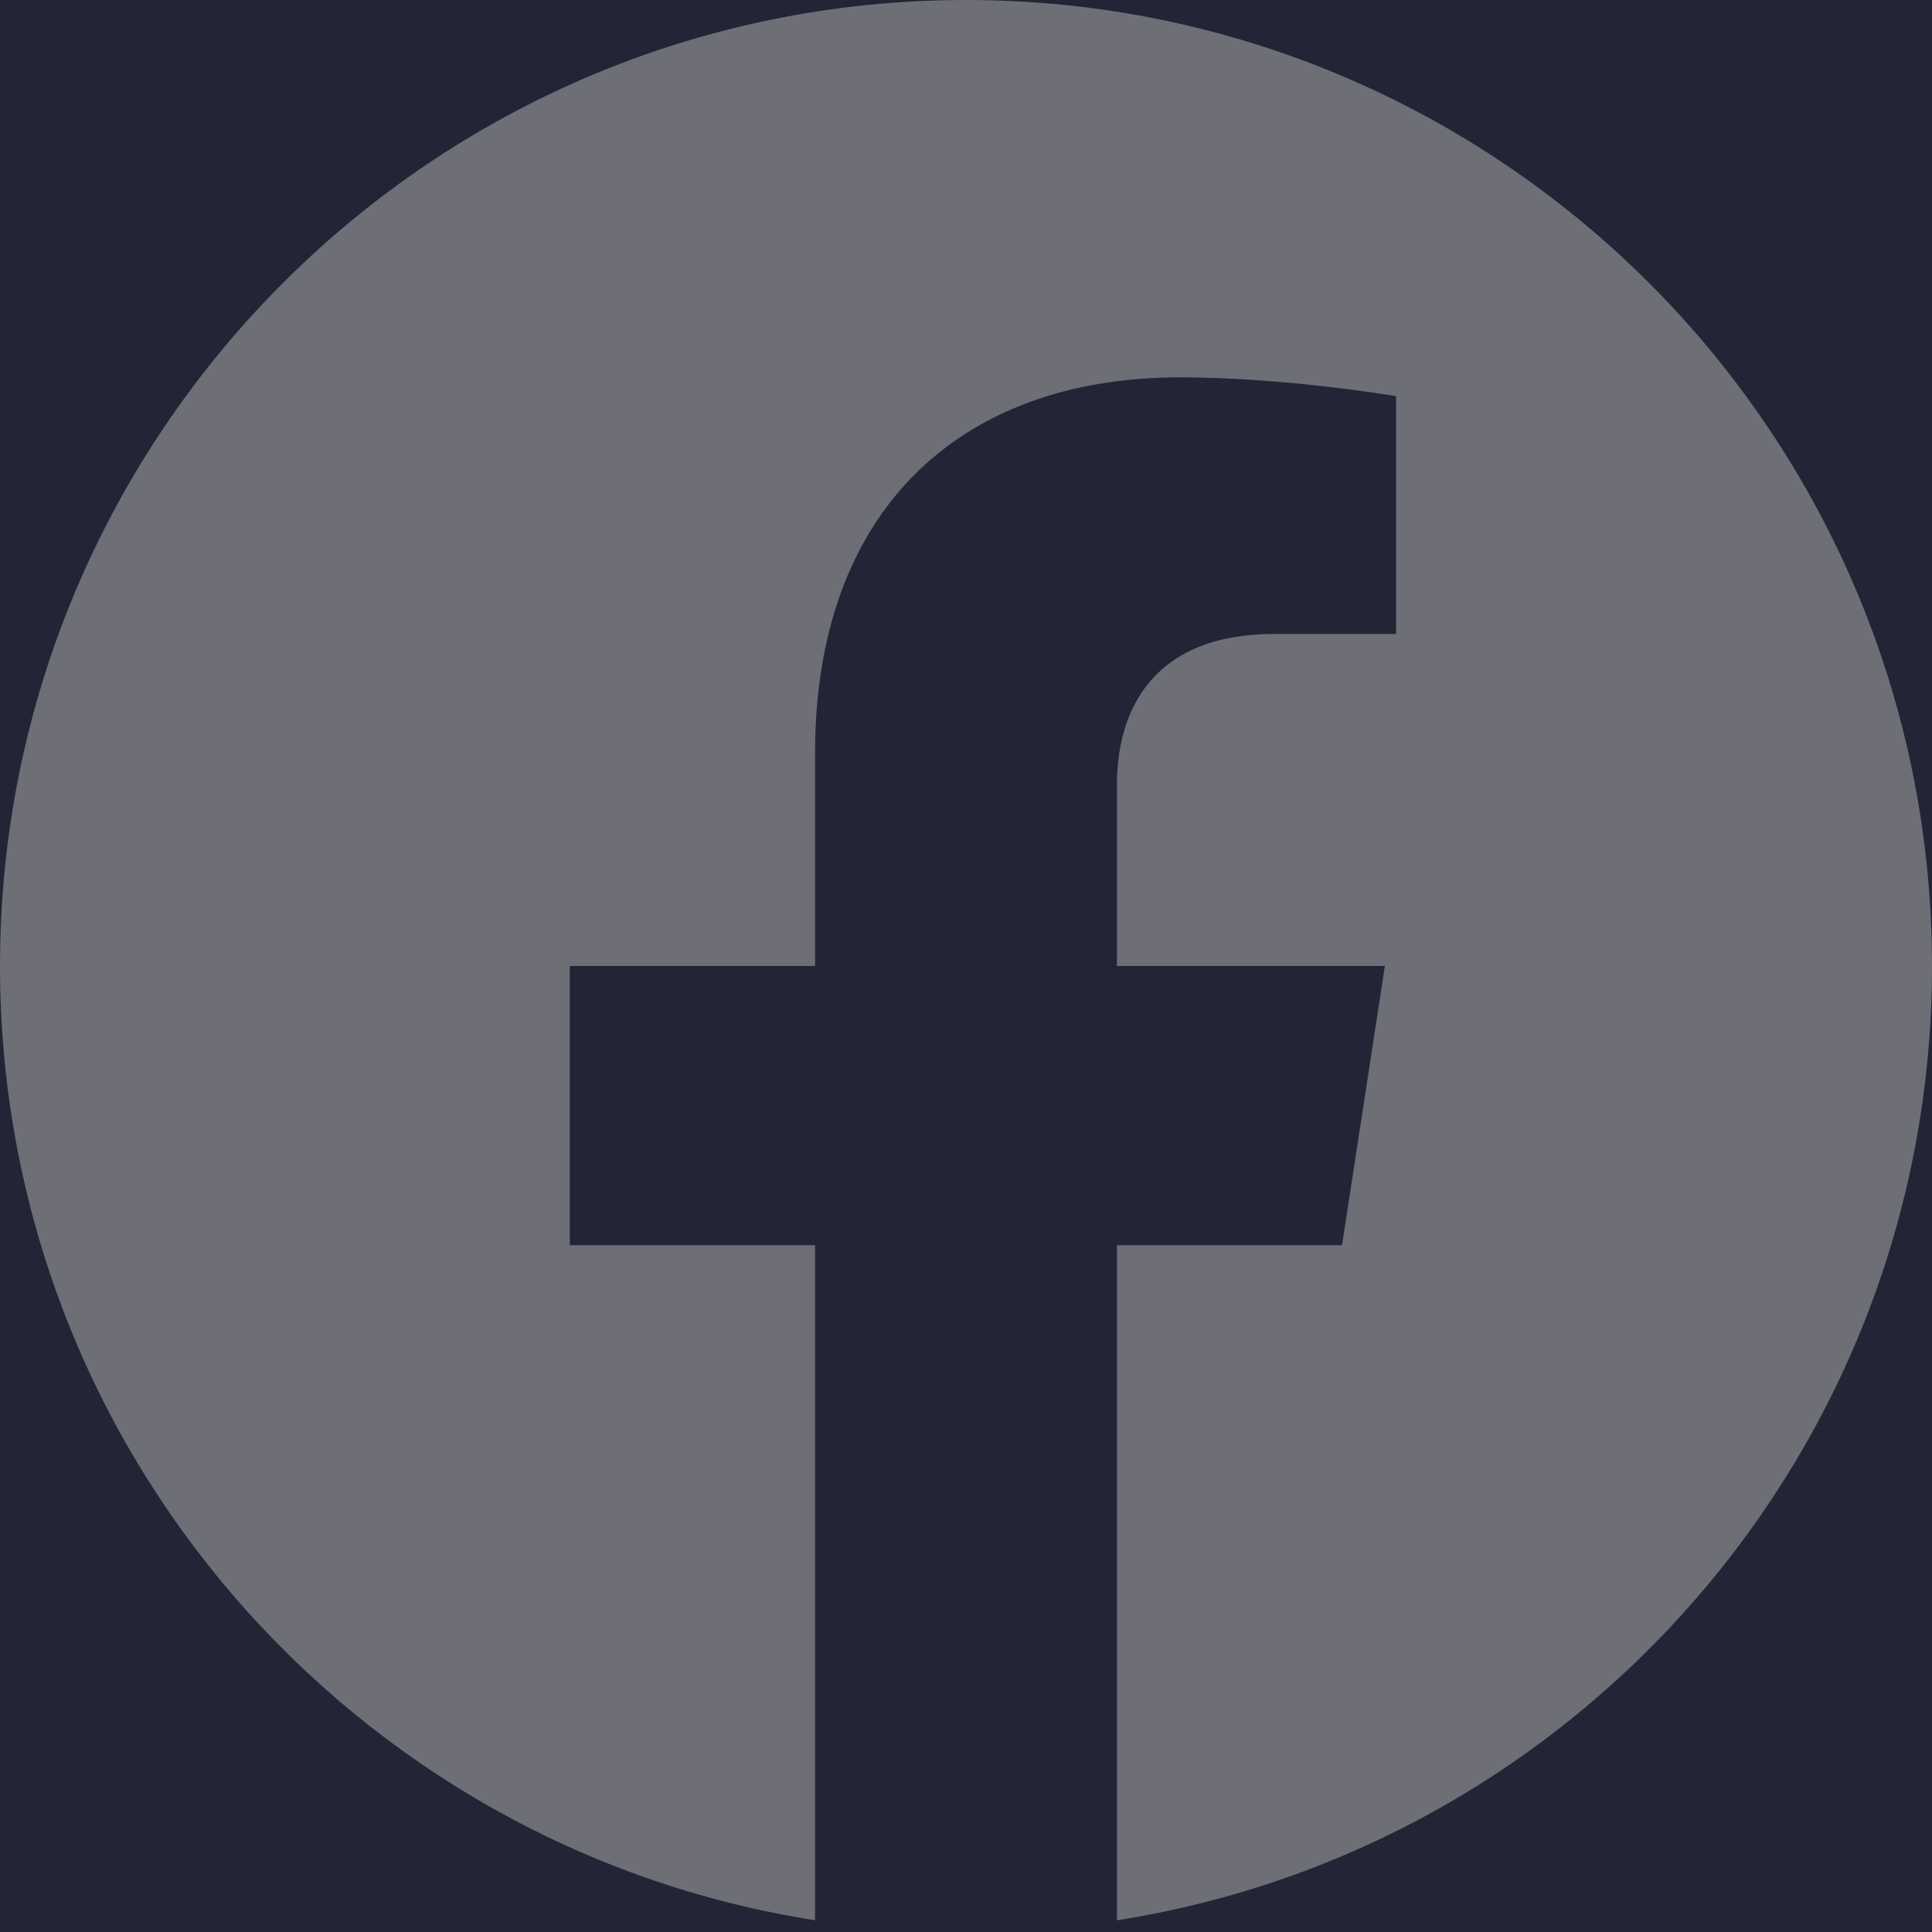
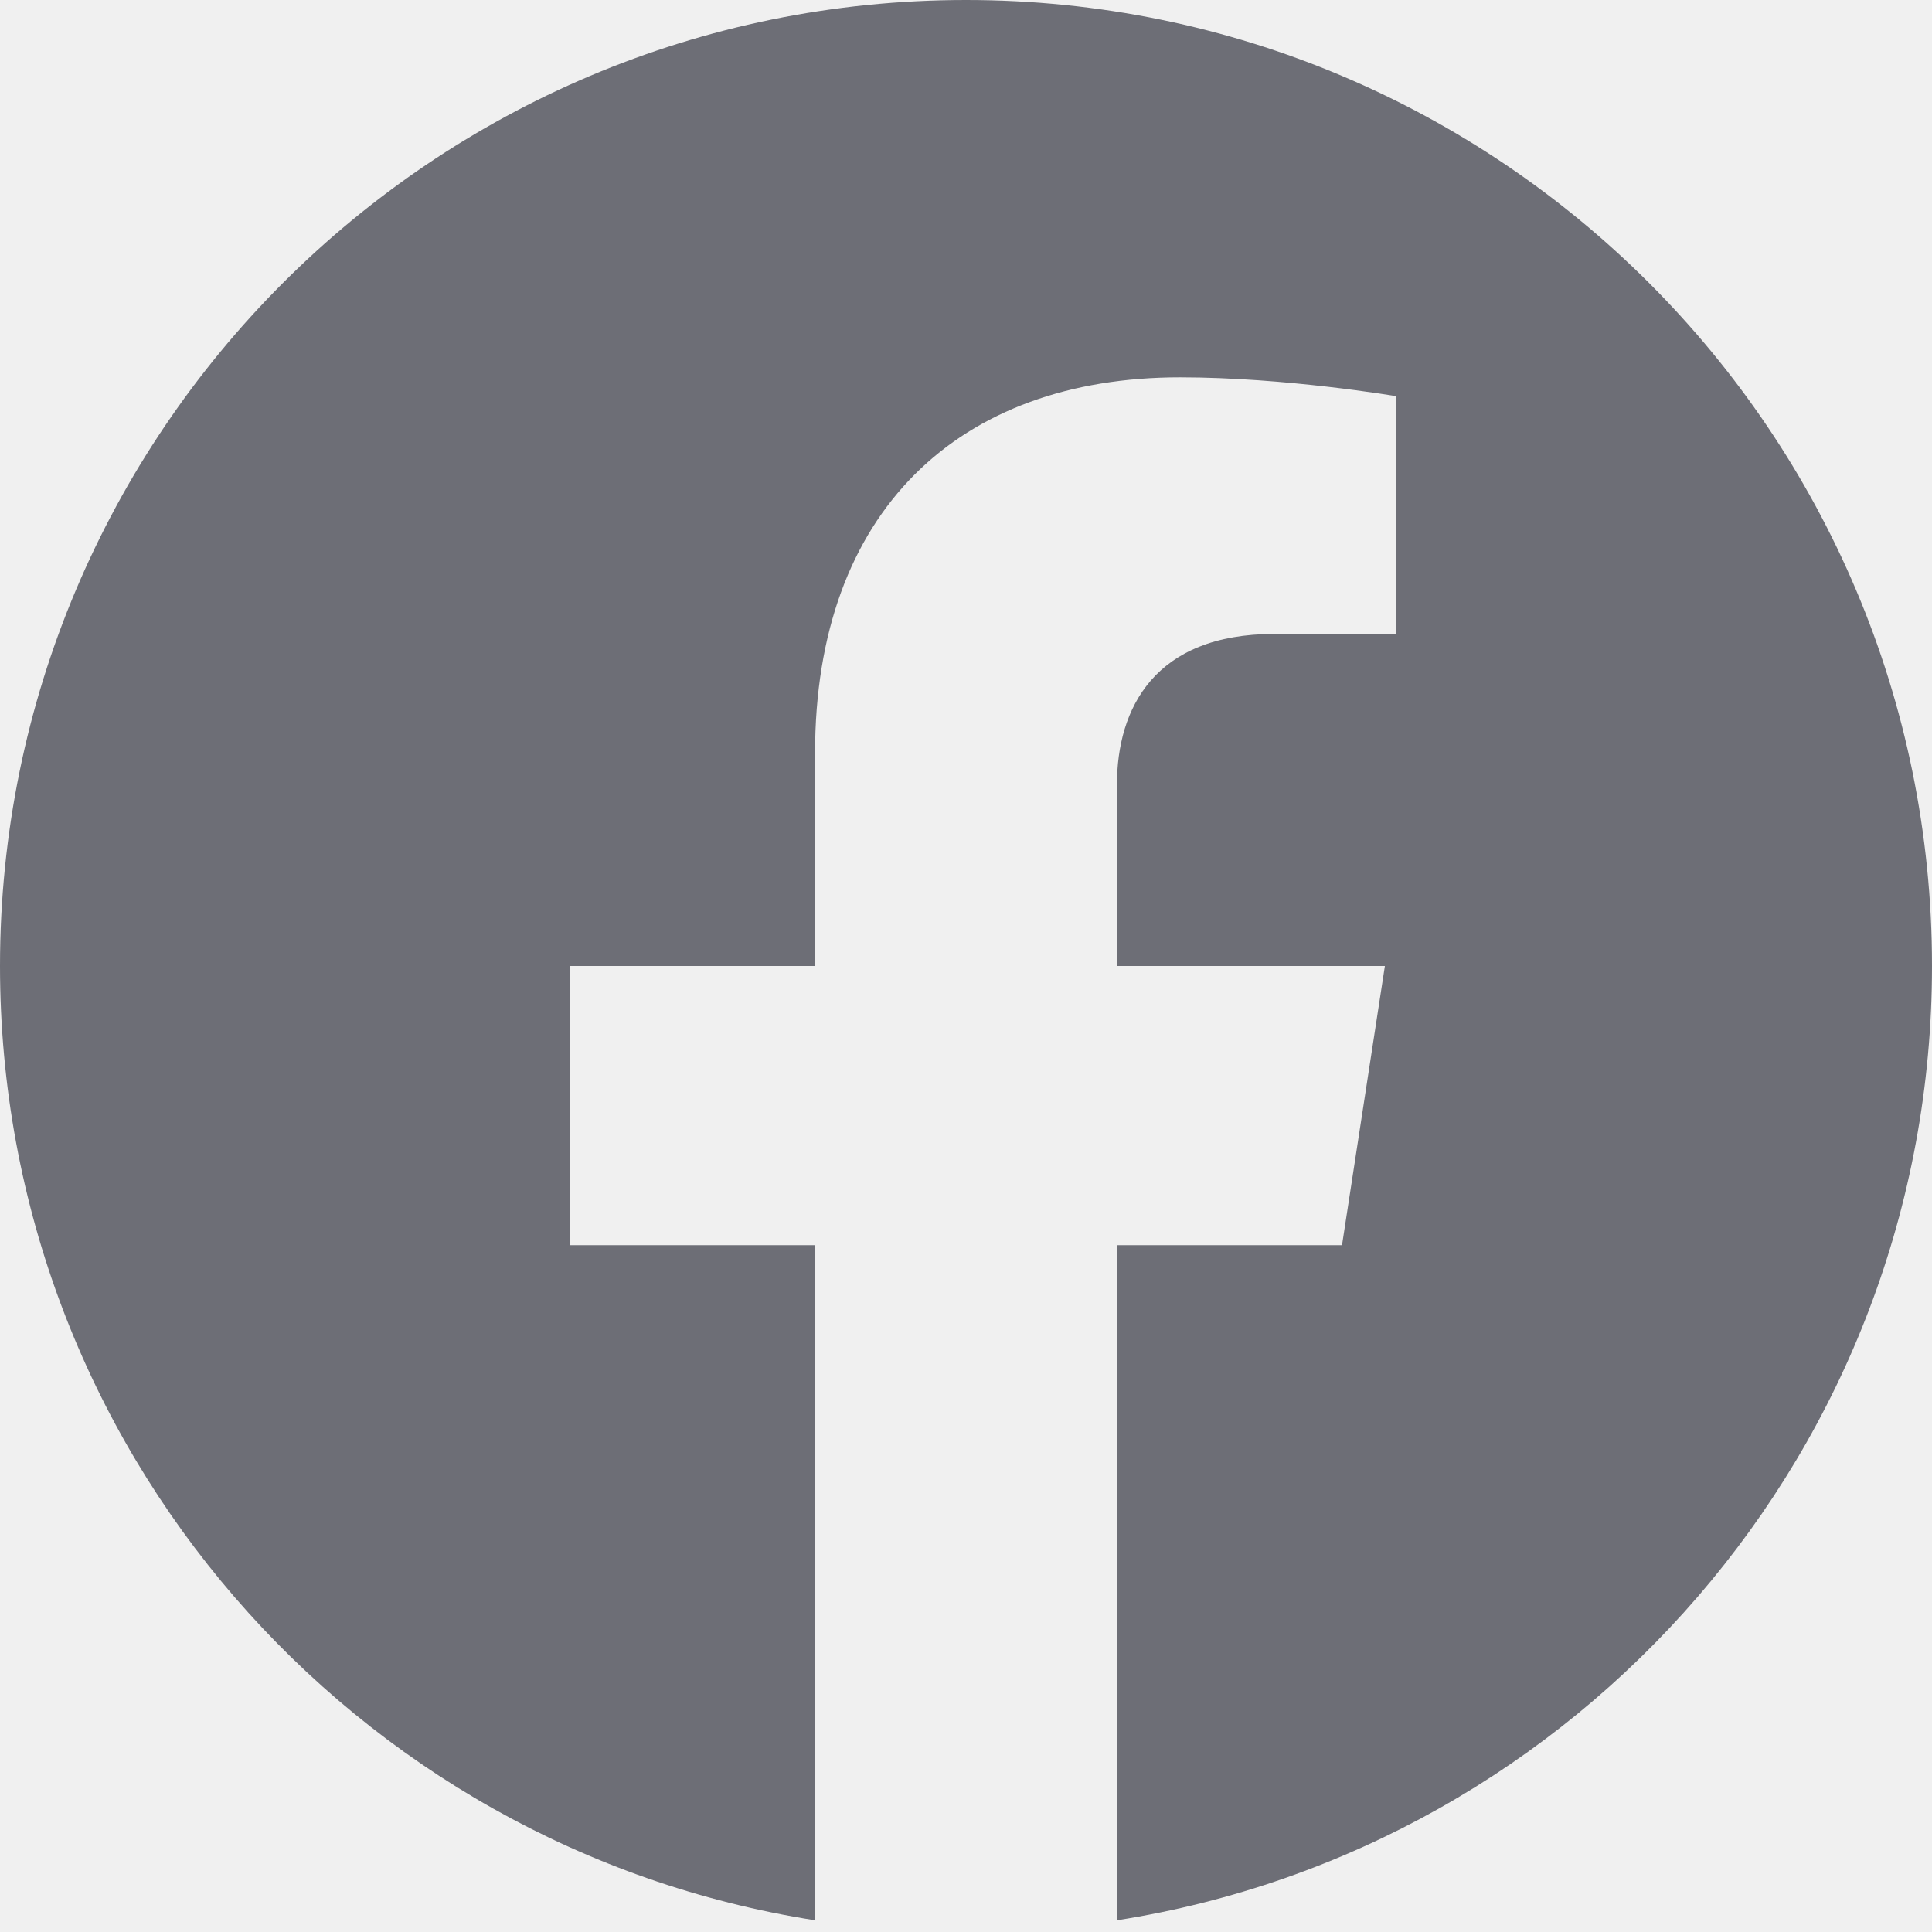
<svg xmlns="http://www.w3.org/2000/svg" width="16" height="16" viewBox="0 0 16 16" fill="none">
-   <rect width="16" height="16" fill="#F5F5F5" />
-   <g id="Home" clip-path="url(#clip0_0_1)">
-     <rect width="1440" height="5996" transform="translate(-1216 -5896)" fill="white" />
-     <g id="Footer">
-       <rect width="1440" height="560" transform="translate(-1216 -460)" fill="#232536" />
-       <g id="Content">
-         <g id="Social wrapper">
-           <g id="Facebook / Negative" clip-path="url(#clip1_0_1)">
-             <path id="Vector" d="M16 8C16 3.582 12.418 0 8 0C3.582 0 0 3.582 0 8C0 11.993 2.925 15.303 6.75 15.903V10.312H4.719V8H6.75V6.237C6.75 4.232 7.944 3.125 9.772 3.125C10.647 3.125 11.562 3.281 11.562 3.281V5.25H10.554C9.56 5.25 9.25 5.867 9.25 6.5V8H11.469L11.114 10.312H9.25V15.903C13.075 15.303 16 11.993 16 8Z" fill="#6D6E76" />
-           </g>
-         </g>
-       </g>
-     </g>
+   <g clip-path="url(#clip0_2_733)">
+     <path d="M16 8C16 3.582 12.418 0 8 0C3.582 0 0 3.582 0 8C0 11.993 2.925 15.303 6.75 15.903V10.312H4.719V8H6.75V6.237C6.75 4.232 7.944 3.125 9.772 3.125C10.647 3.125 11.562 3.281 11.562 3.281V5.25H10.554C9.56 5.25 9.25 5.867 9.25 6.5V8H11.469L11.114 10.312H9.25V15.903C13.075 15.303 16 11.993 16 8Z" fill="#6D6E76" />
  </g>
  <defs>
-     <clipPath id="clip0_0_1">
-       <rect width="1440" height="5996" fill="white" transform="translate(-1216 -5896)" />
-     </clipPath>
-     <clipPath id="clip1_0_1">
+     <clipPath id="clip0_2_733">
      <rect width="16" height="16" fill="white" />
    </clipPath>
  </defs>
</svg>
